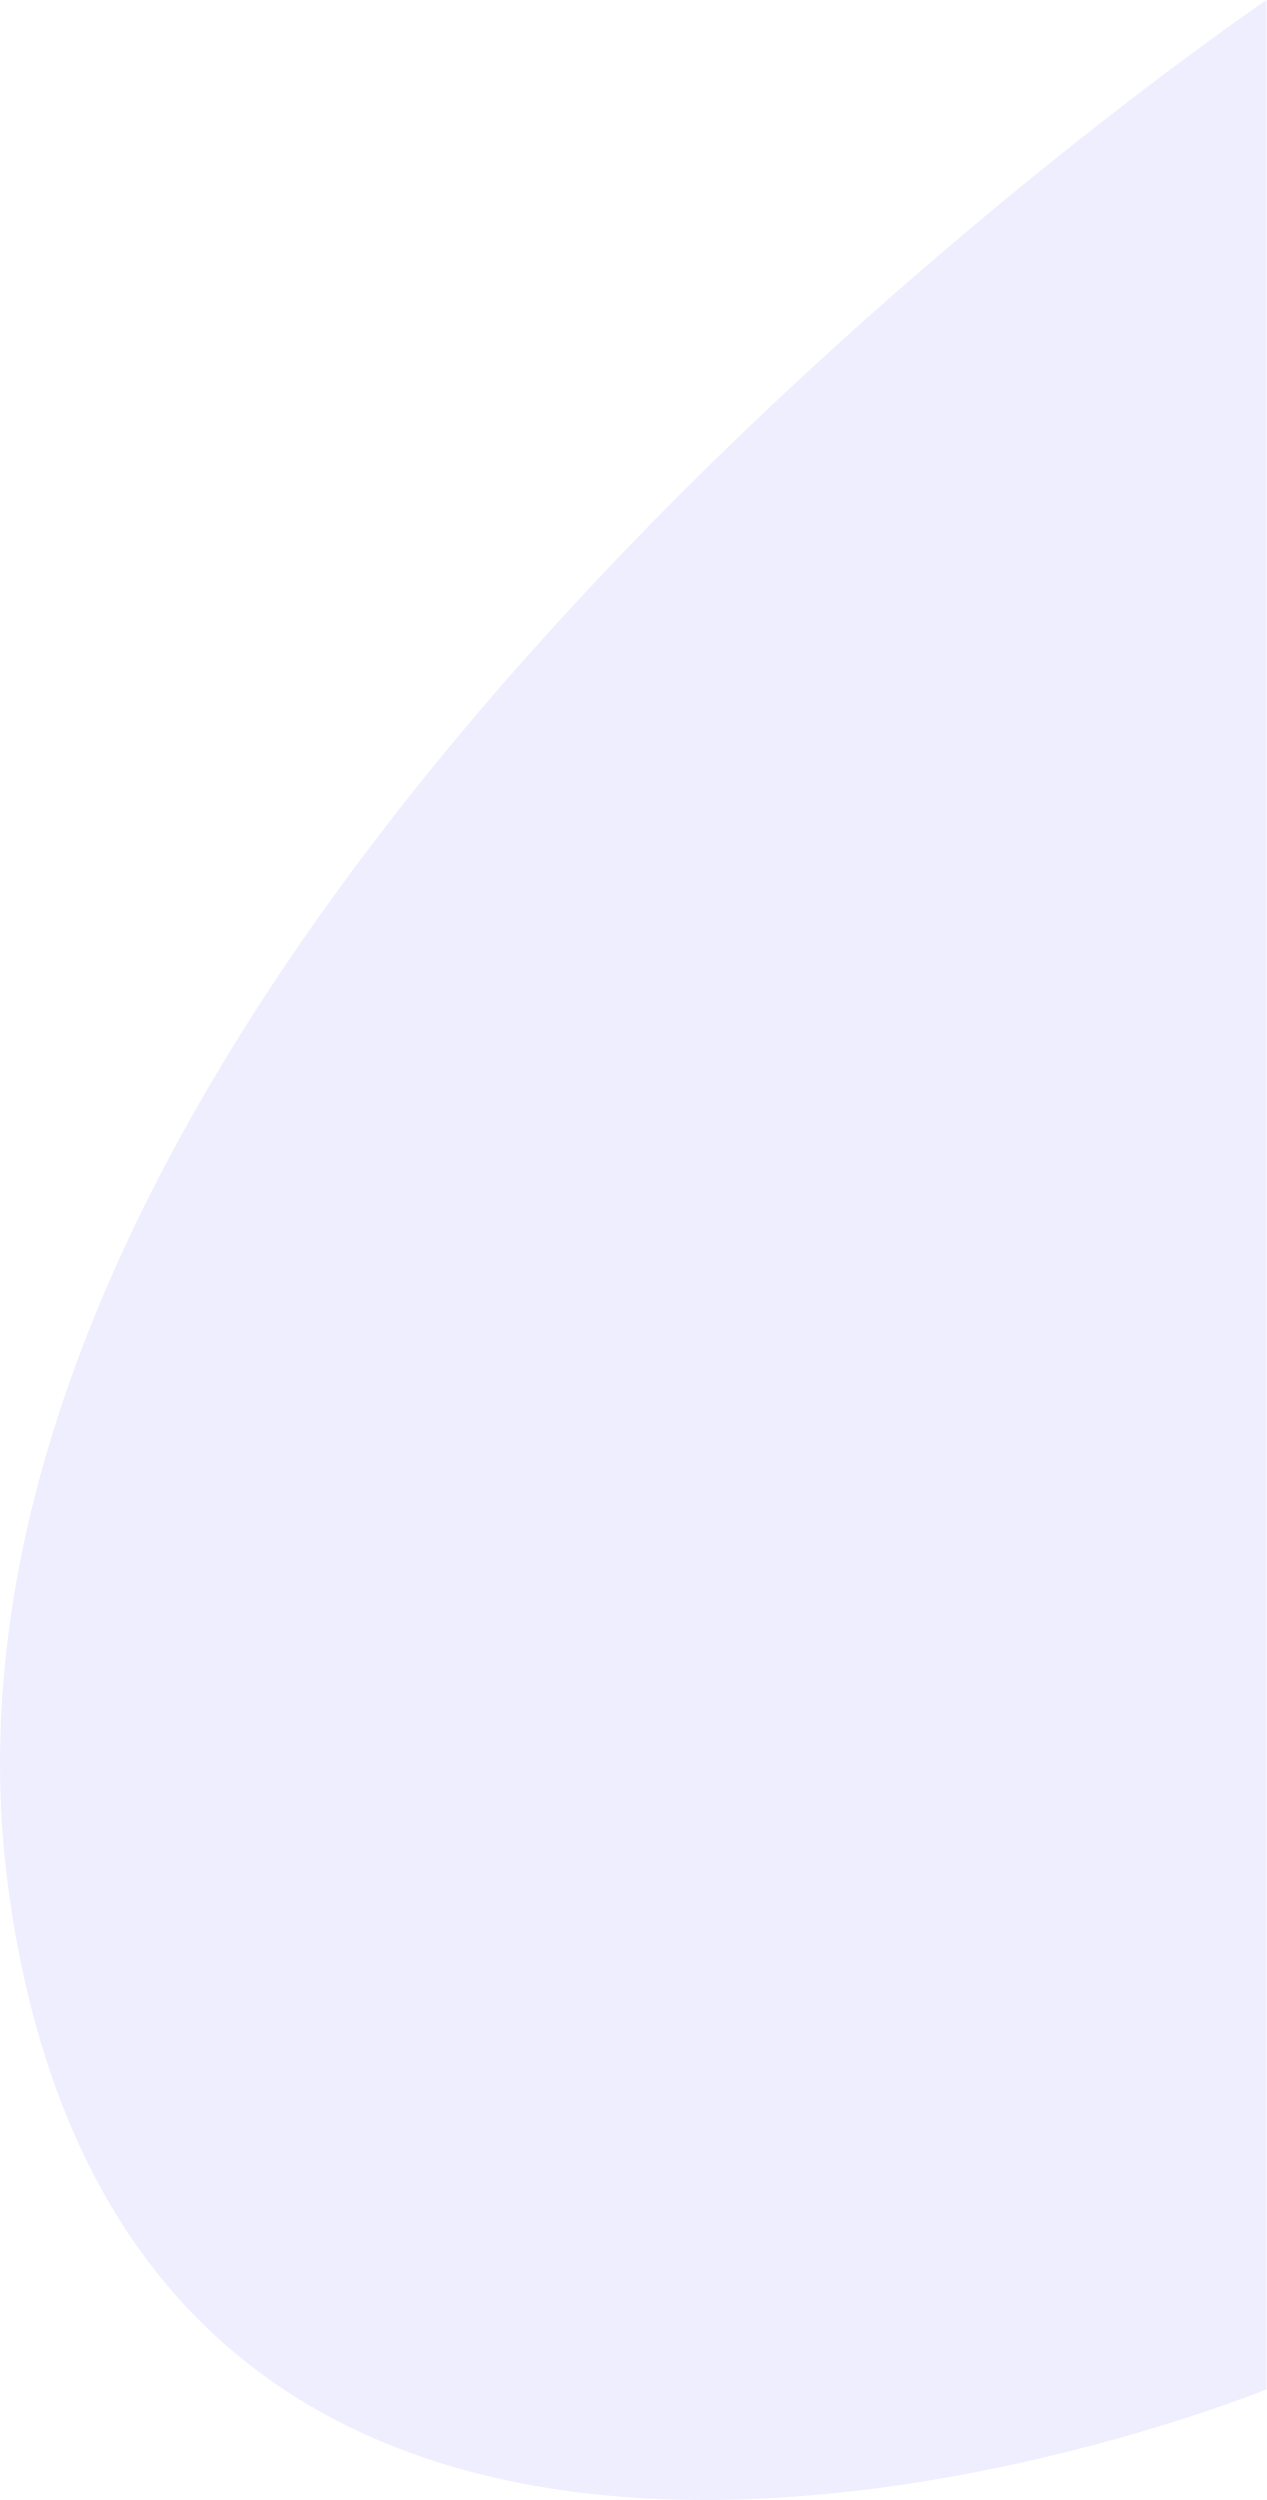
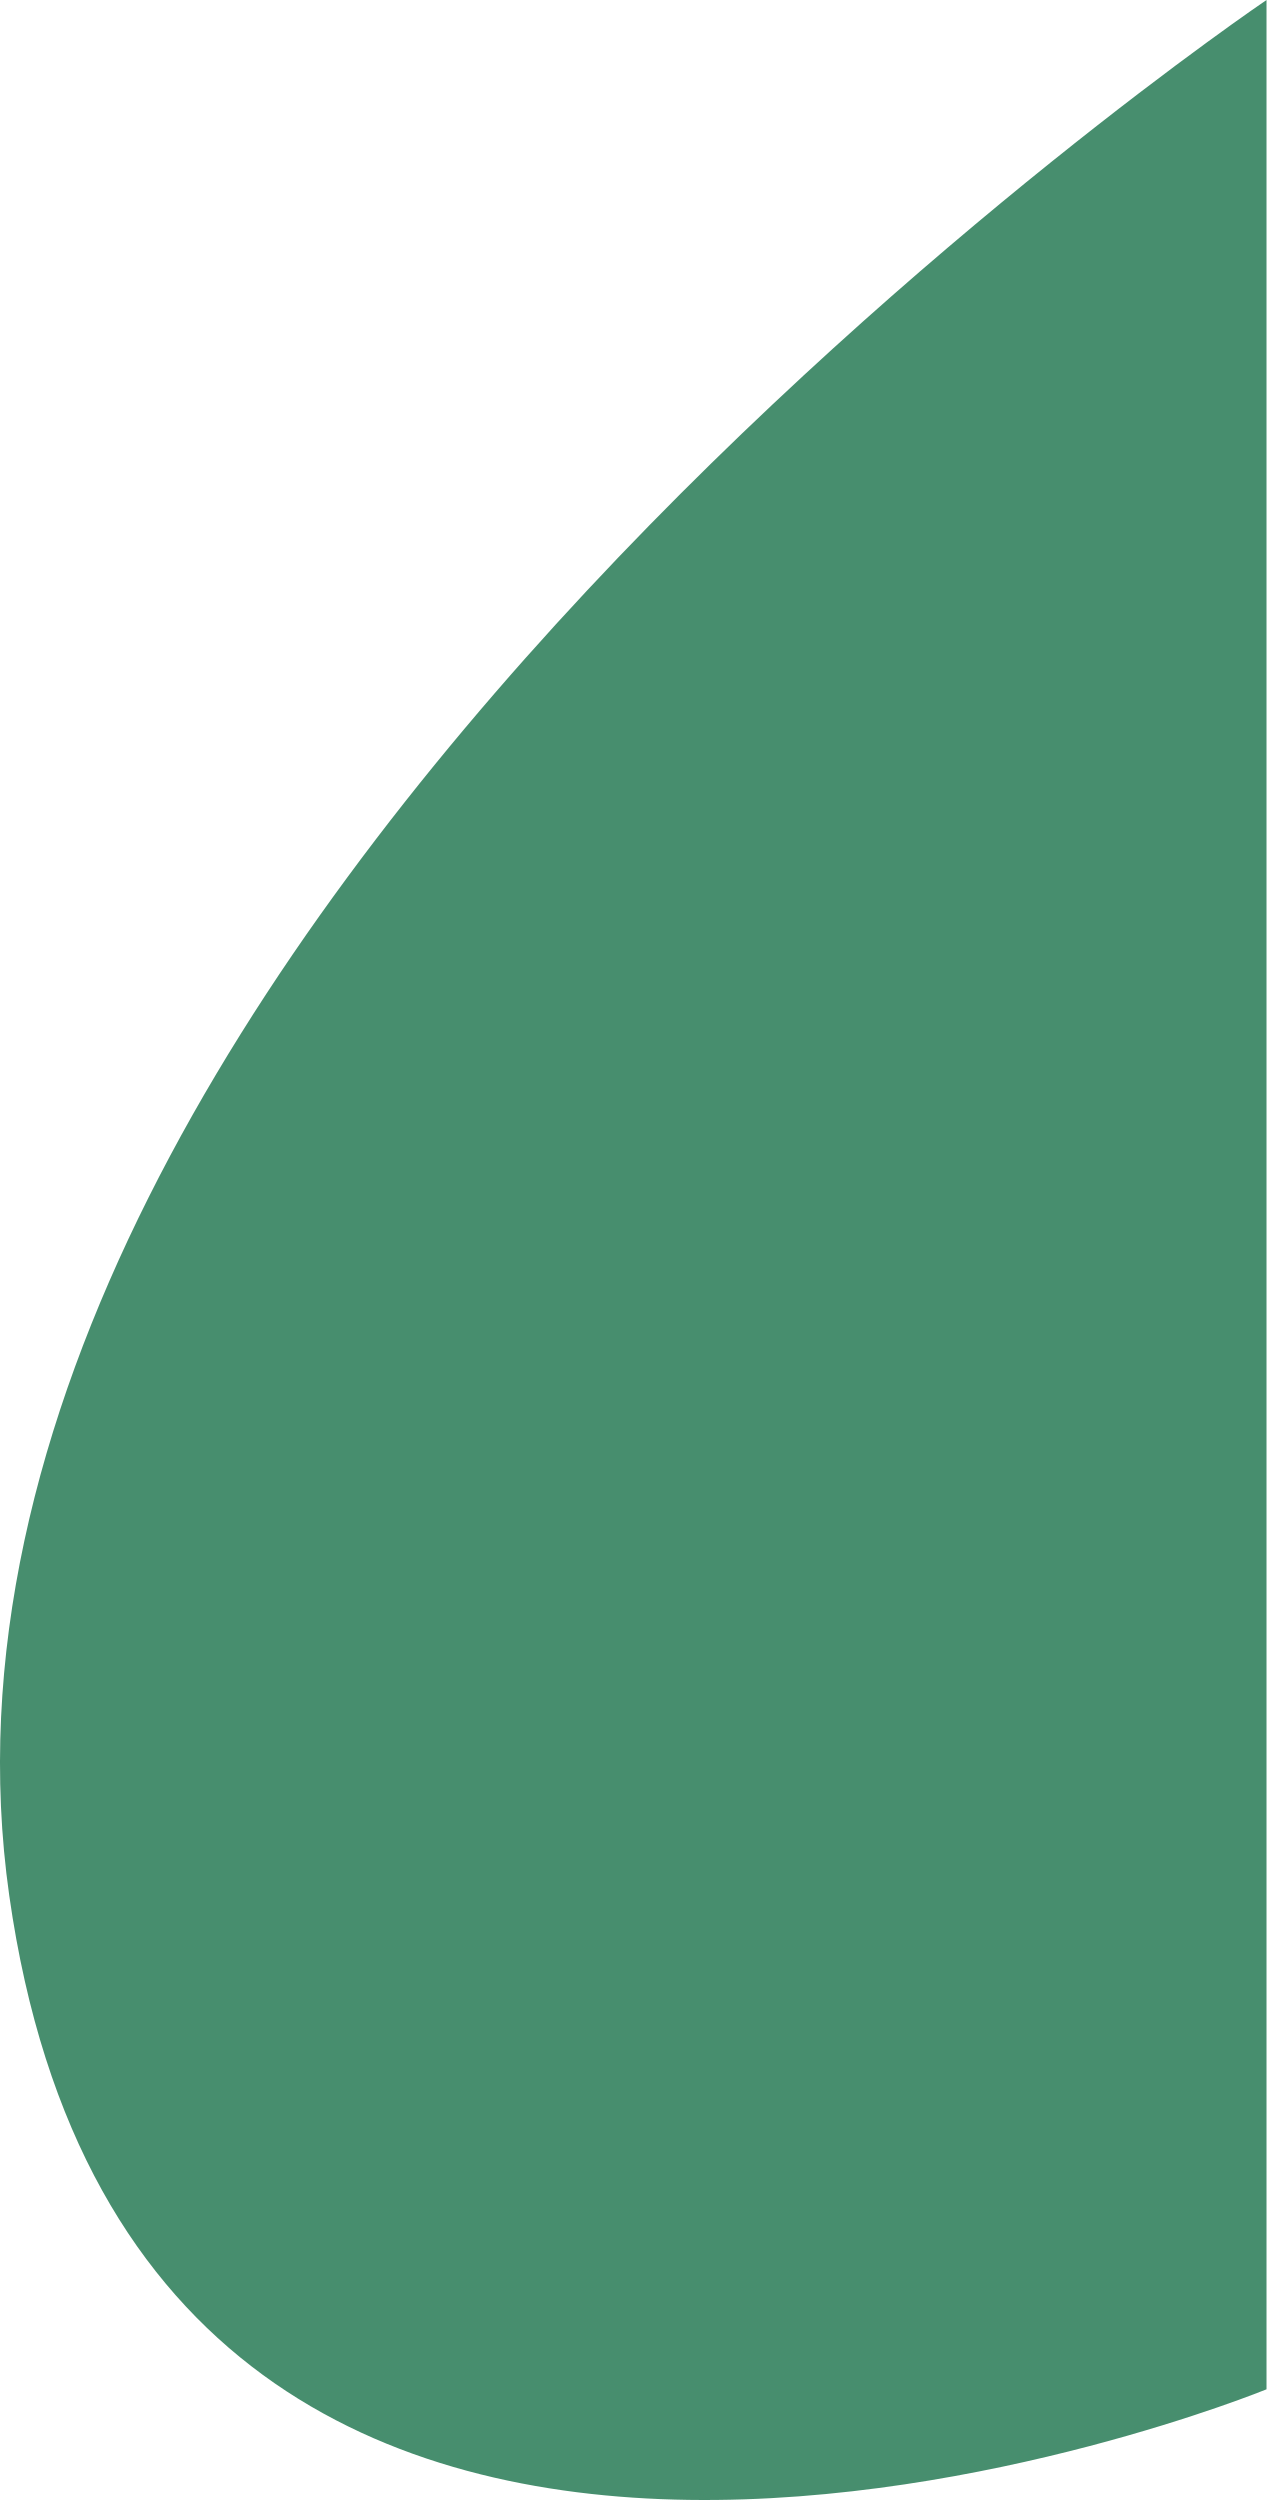
<svg xmlns="http://www.w3.org/2000/svg" viewBox="0 0 133.616 263.747">
  <defs>
    <style>
      .cls-1 {
-         fill: #efeeff;
+         fill: #478E6E;
      }
    </style>
  </defs>
  <path id="Path_300" data-name="Path 300" class="cls-1" d="M1920,2358.631s-146.923,99.446-132.638,199.992S1920,2610.7,1920,2610.7Z" transform="translate(-1786.384 -2358.631)" />
</svg>
